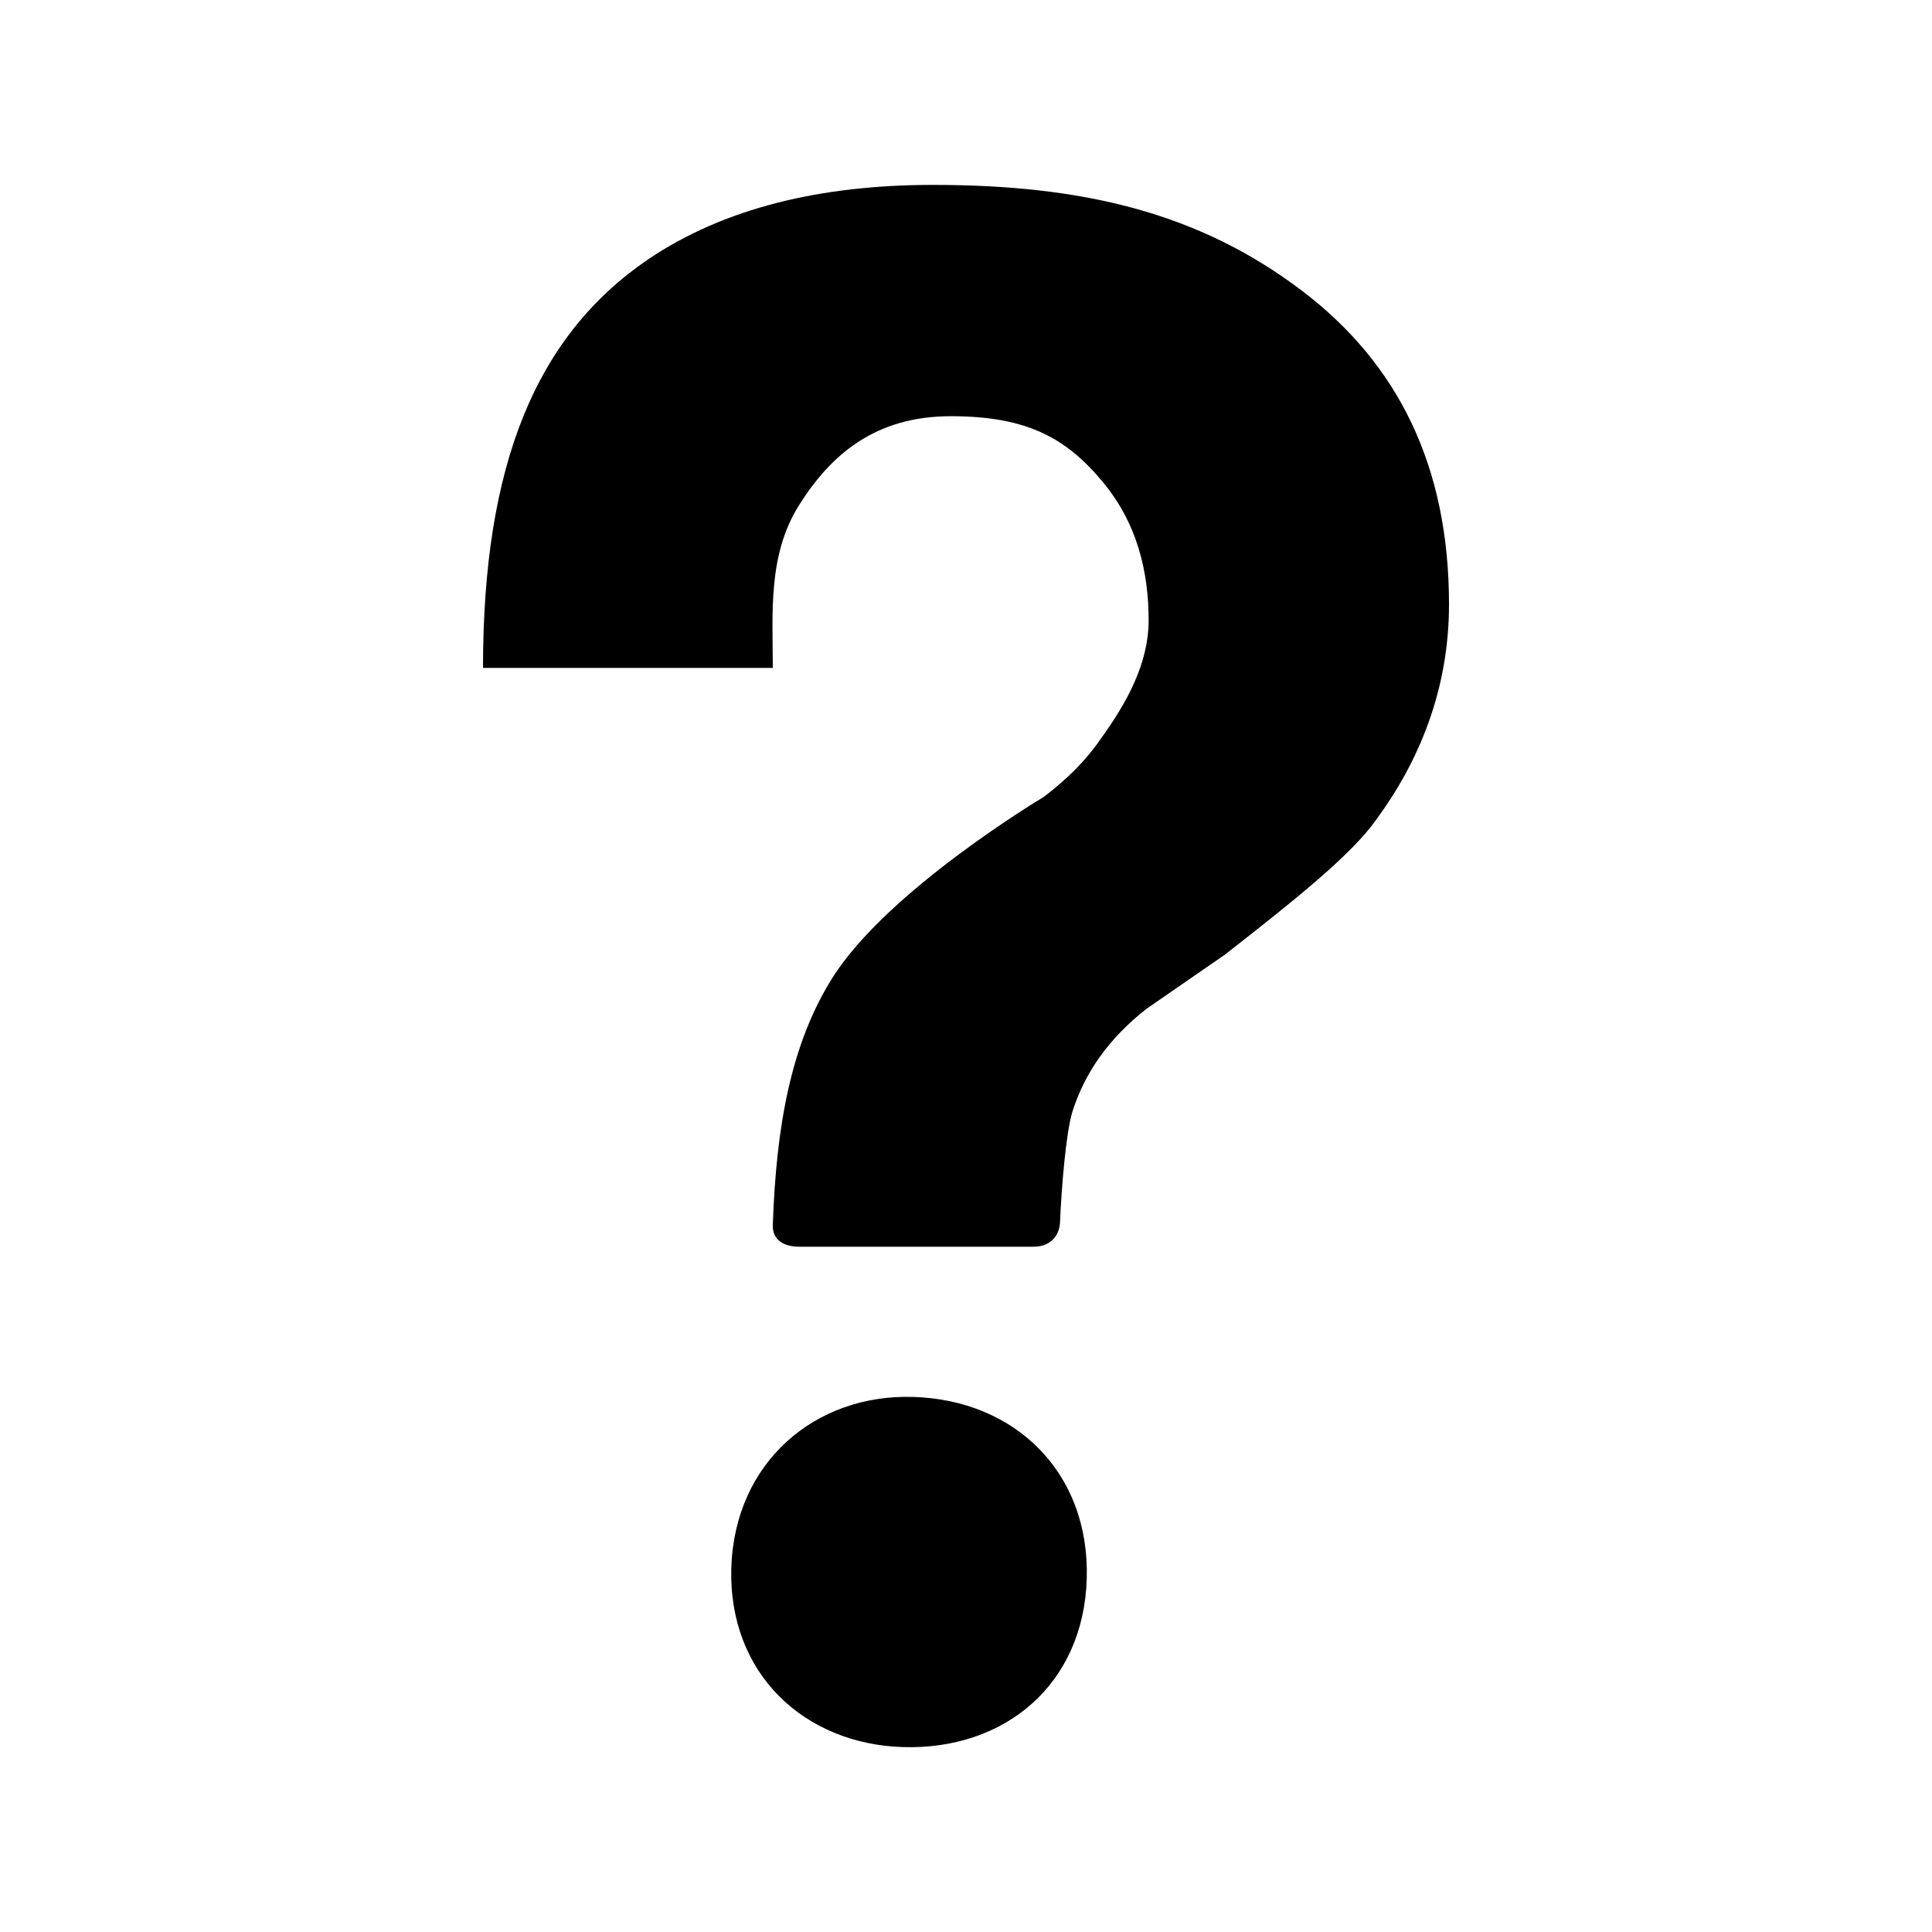
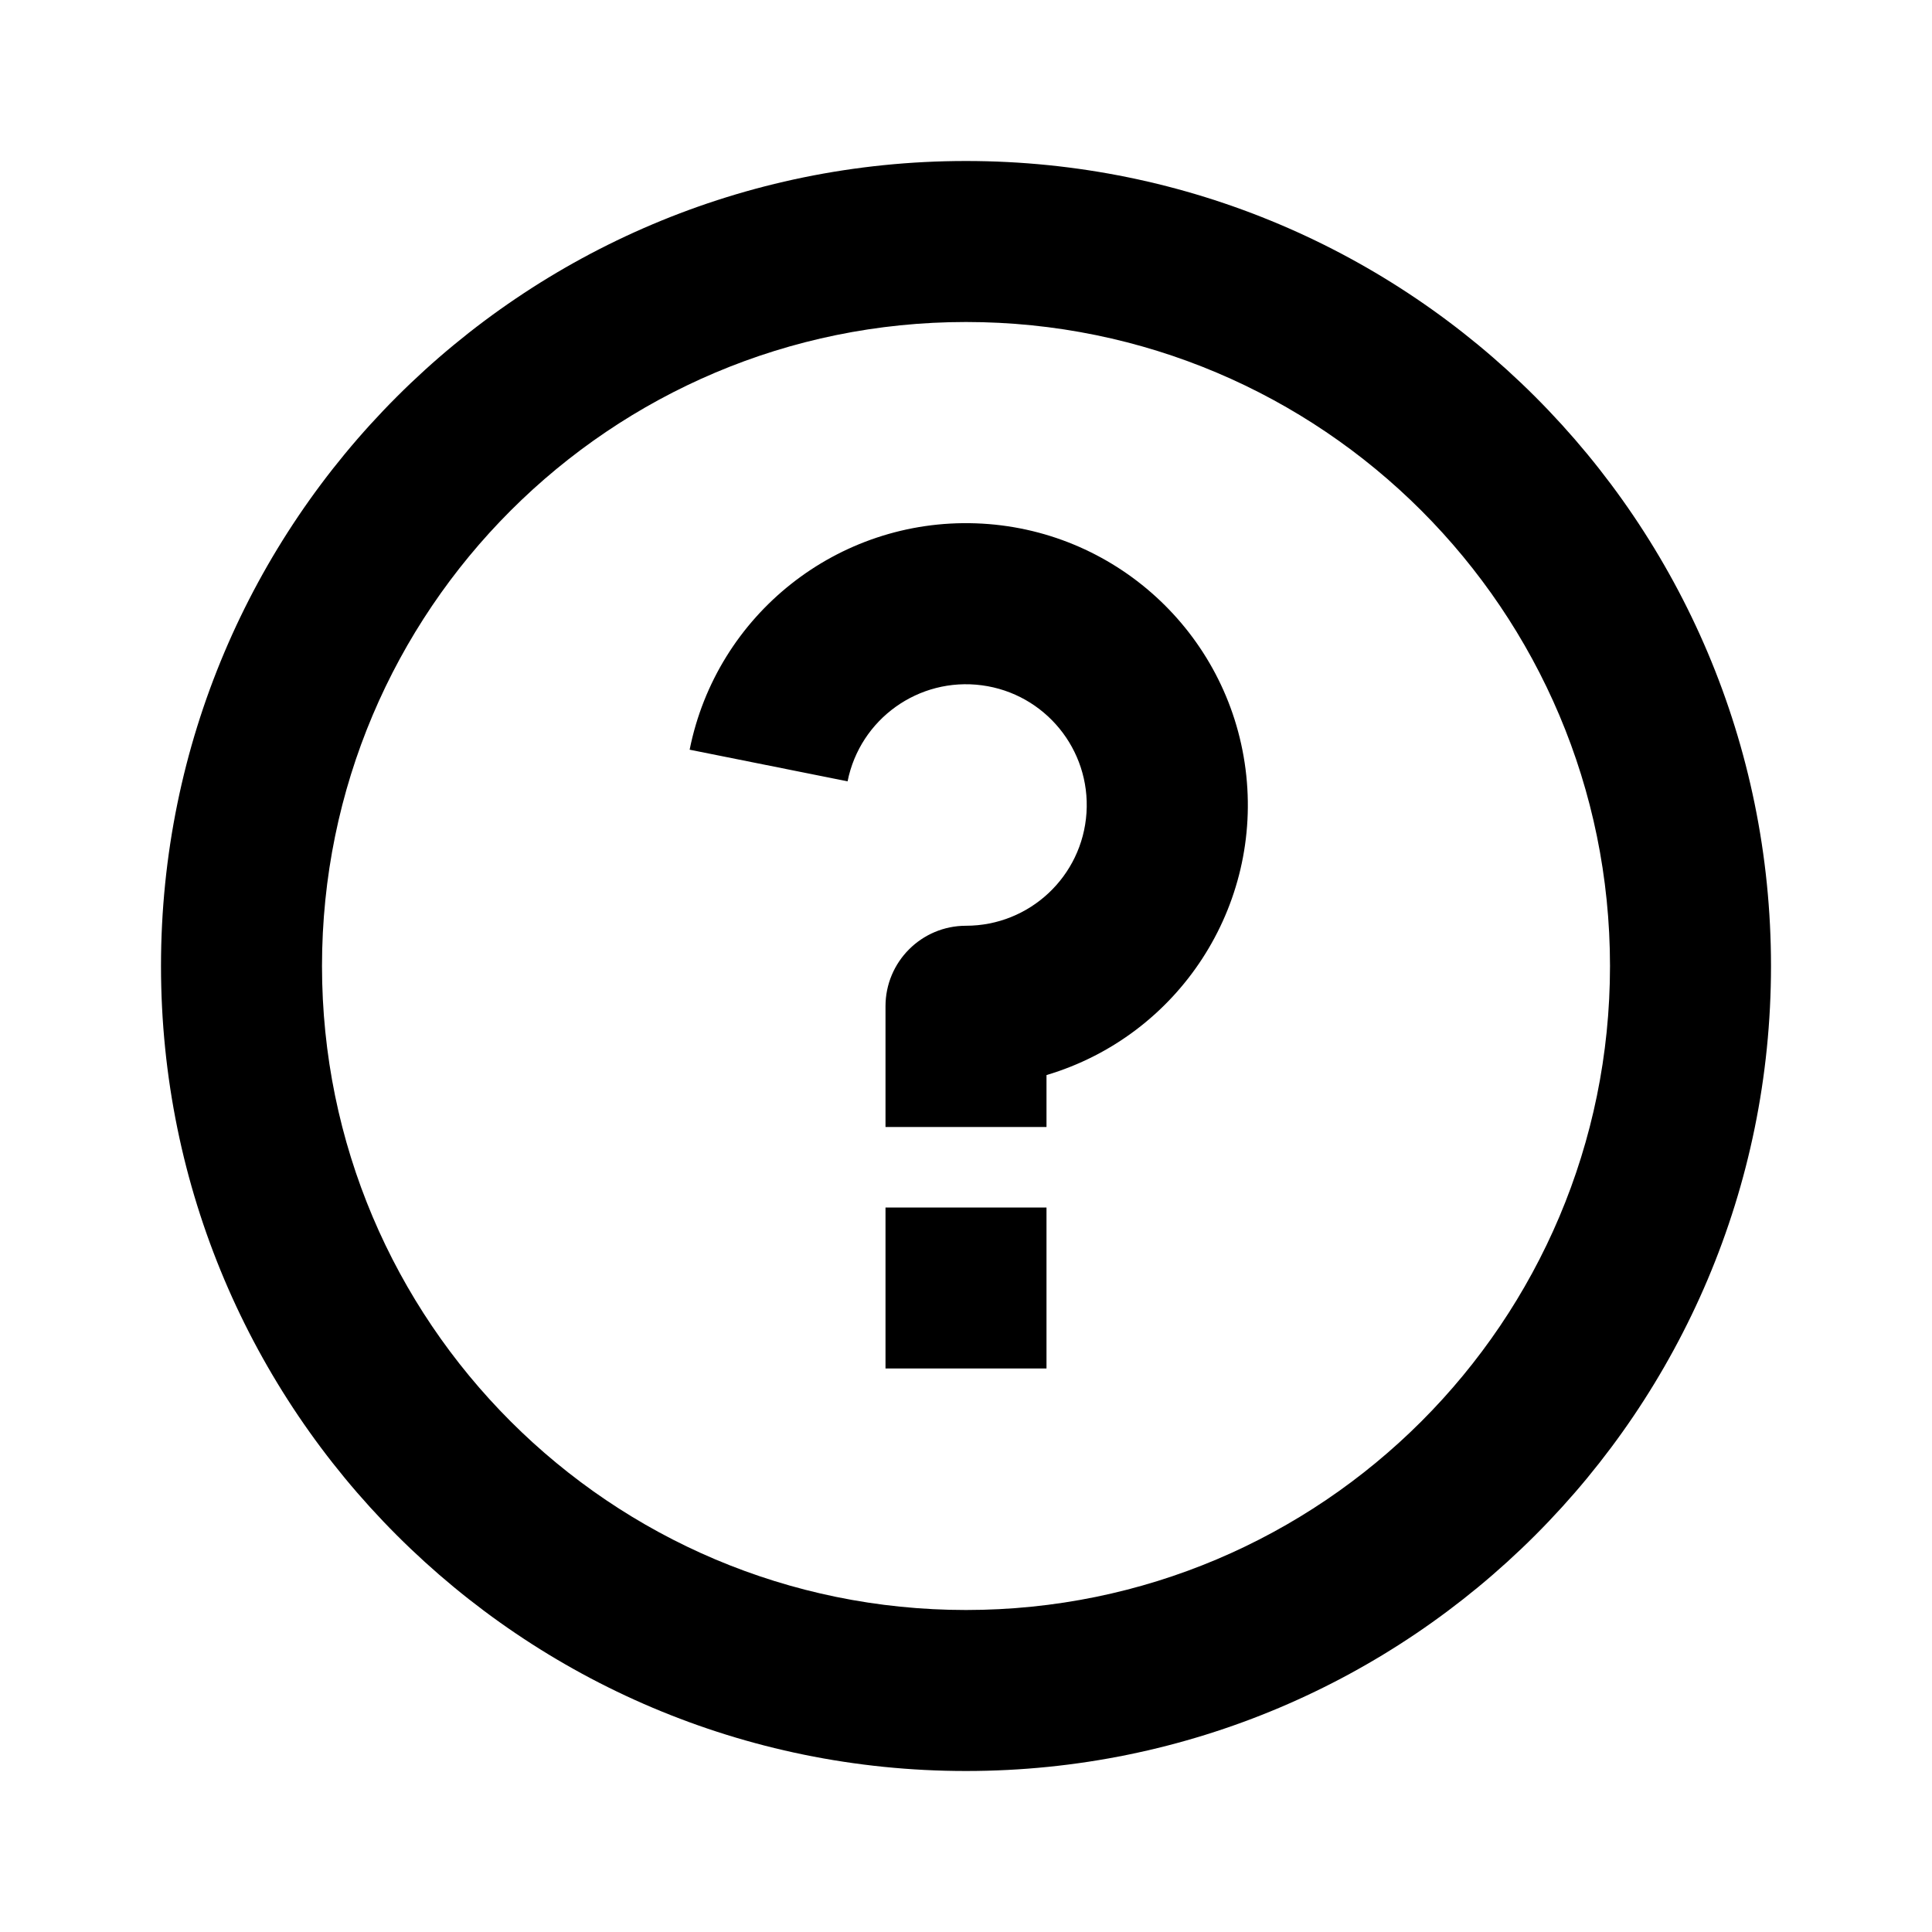
- <svg xmlns="http://www.w3.org/2000/svg" version="1.1" id="Layer_1" x="0px" y="0px" width="512px" height="512px" viewBox="0 0 512 512" style="enable-background:new 0 0 512 512;" xml:space="preserve">
-   <g>
-     <path fill="#000000" d="M345.1,77.1C317.6,56.2,286.6,49,247.3,49c-29.8,0-55.3,6.1-75.5,19.7C142,89,128,123.1,128,177h76.8   c0-14.4-1.4-29.9,7-43.2c8.4-13.3,20.1-23.5,40.2-23.5c20.4,0,30.9,5.9,40.8,18.1c8.4,10.4,11.6,22.8,11.6,36   c0,11.4-5.8,21.9-12.7,31.4c-3.8,5.6-8.8,10.6-15.1,15.4c0,0-41.5,24.7-56.1,48.1c-10.9,17.4-14.8,39.2-15.7,65.3   c-0.1,1.9,0.6,5.8,7.2,5.8c6.5,0,56,0,61.8,0c5.8,0,7-4.4,7.1-6.2c0.4-9.5,1.6-24.1,3.3-29.6c3.3-10.4,9.7-19.5,19.7-27.3   l20.7-14.3c18.7-14.6,33.6-26.5,40.2-35.9c11.3-15.4,19.2-34.4,19.2-56.9C384,123.5,370.5,96.4,345.1,77.1z M242,370.2   c-25.9-0.8-47.3,17.2-48.2,45.3c-0.8,28.2,19.5,46.7,45.5,47.5c27,0.8,47.9-16.6,48.7-44.7C288.8,390.2,269,371,242,370.2z" />
-   </g>
+ <svg xmlns="http://www.w3.org/2000/svg" viewBox="0 0 24 24" width="256" height="256">
+   <path fill="none" d="M0 0h24v24H0z" />
+   <path d="M12 22C6.477 22 2 17.523 2 12S6.477 2 12 2s10 4.477 10 10-4.477 10-10 10zm0-2a8 8 0 1 0 0-16 8 8 0 0 0 0 16zm-1-5h2v2h-2v-2zm2-1.645V14h-2v-1.5a1 1 0 0 1 1-1 1.5 1.5 0 1 0-1.471-1.794l-1.962-.393A3.501 3.501 0 1 1 13 13.355z" fill="#000" />
</svg>
